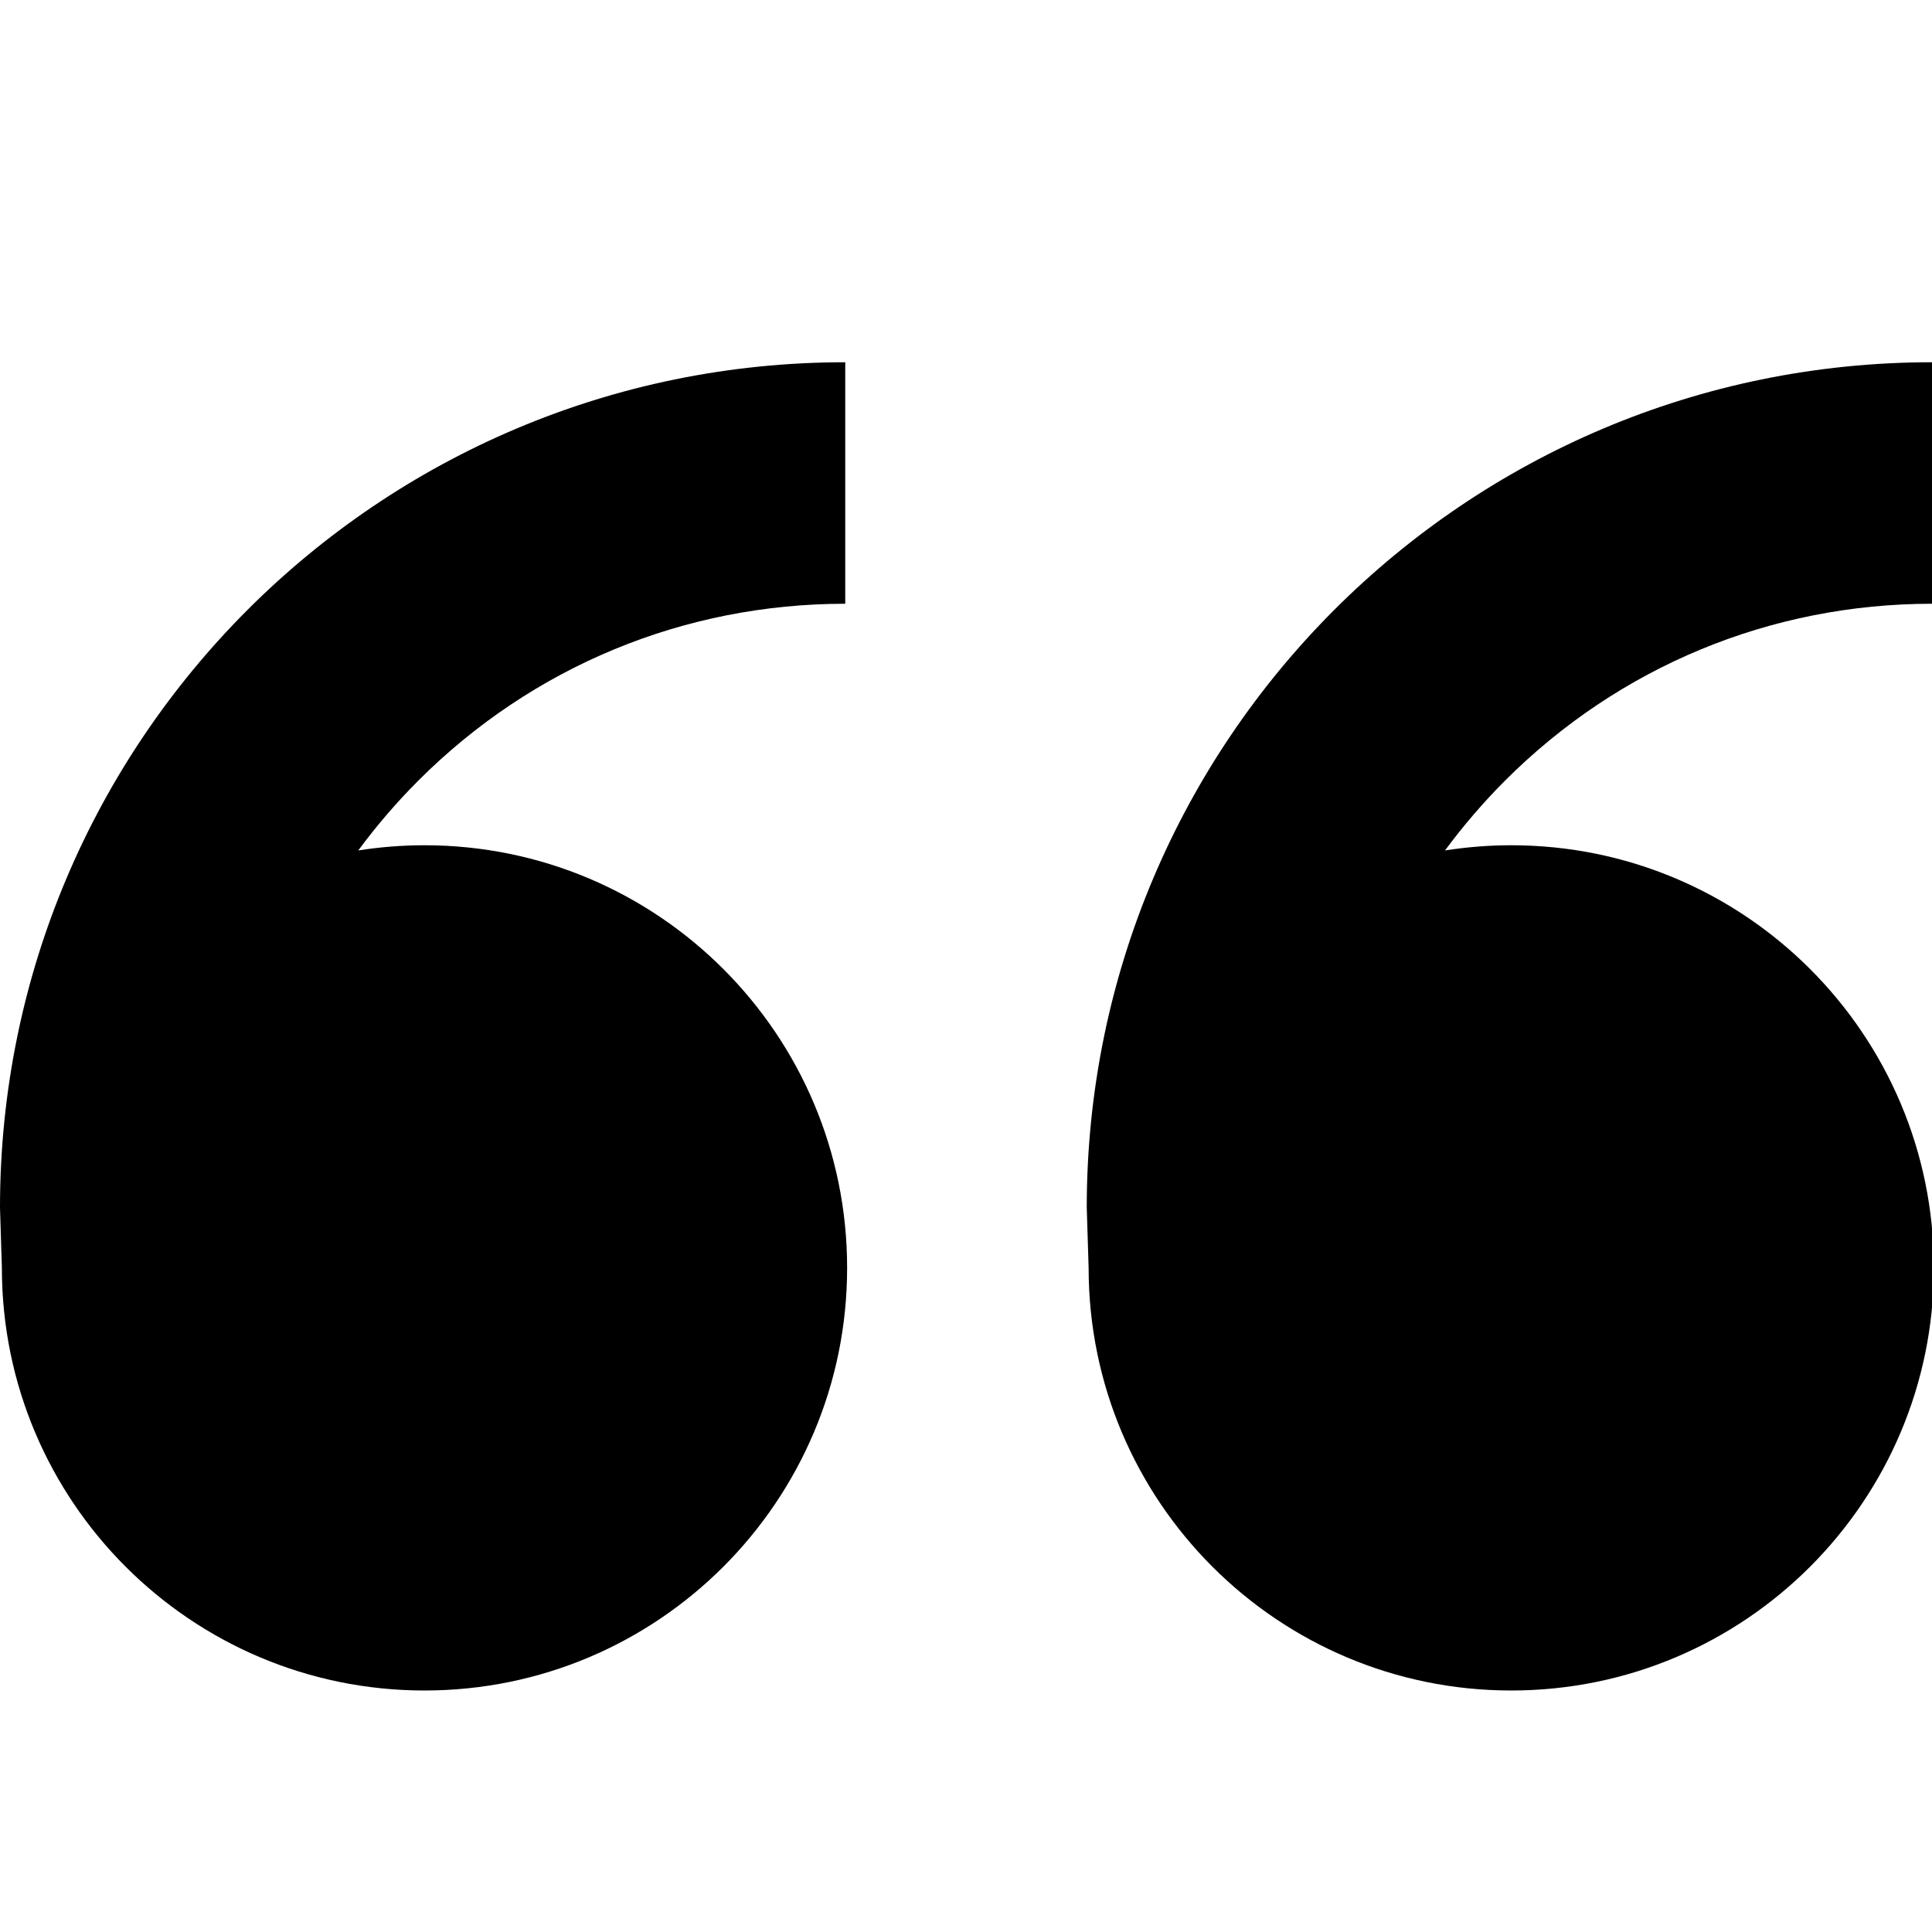
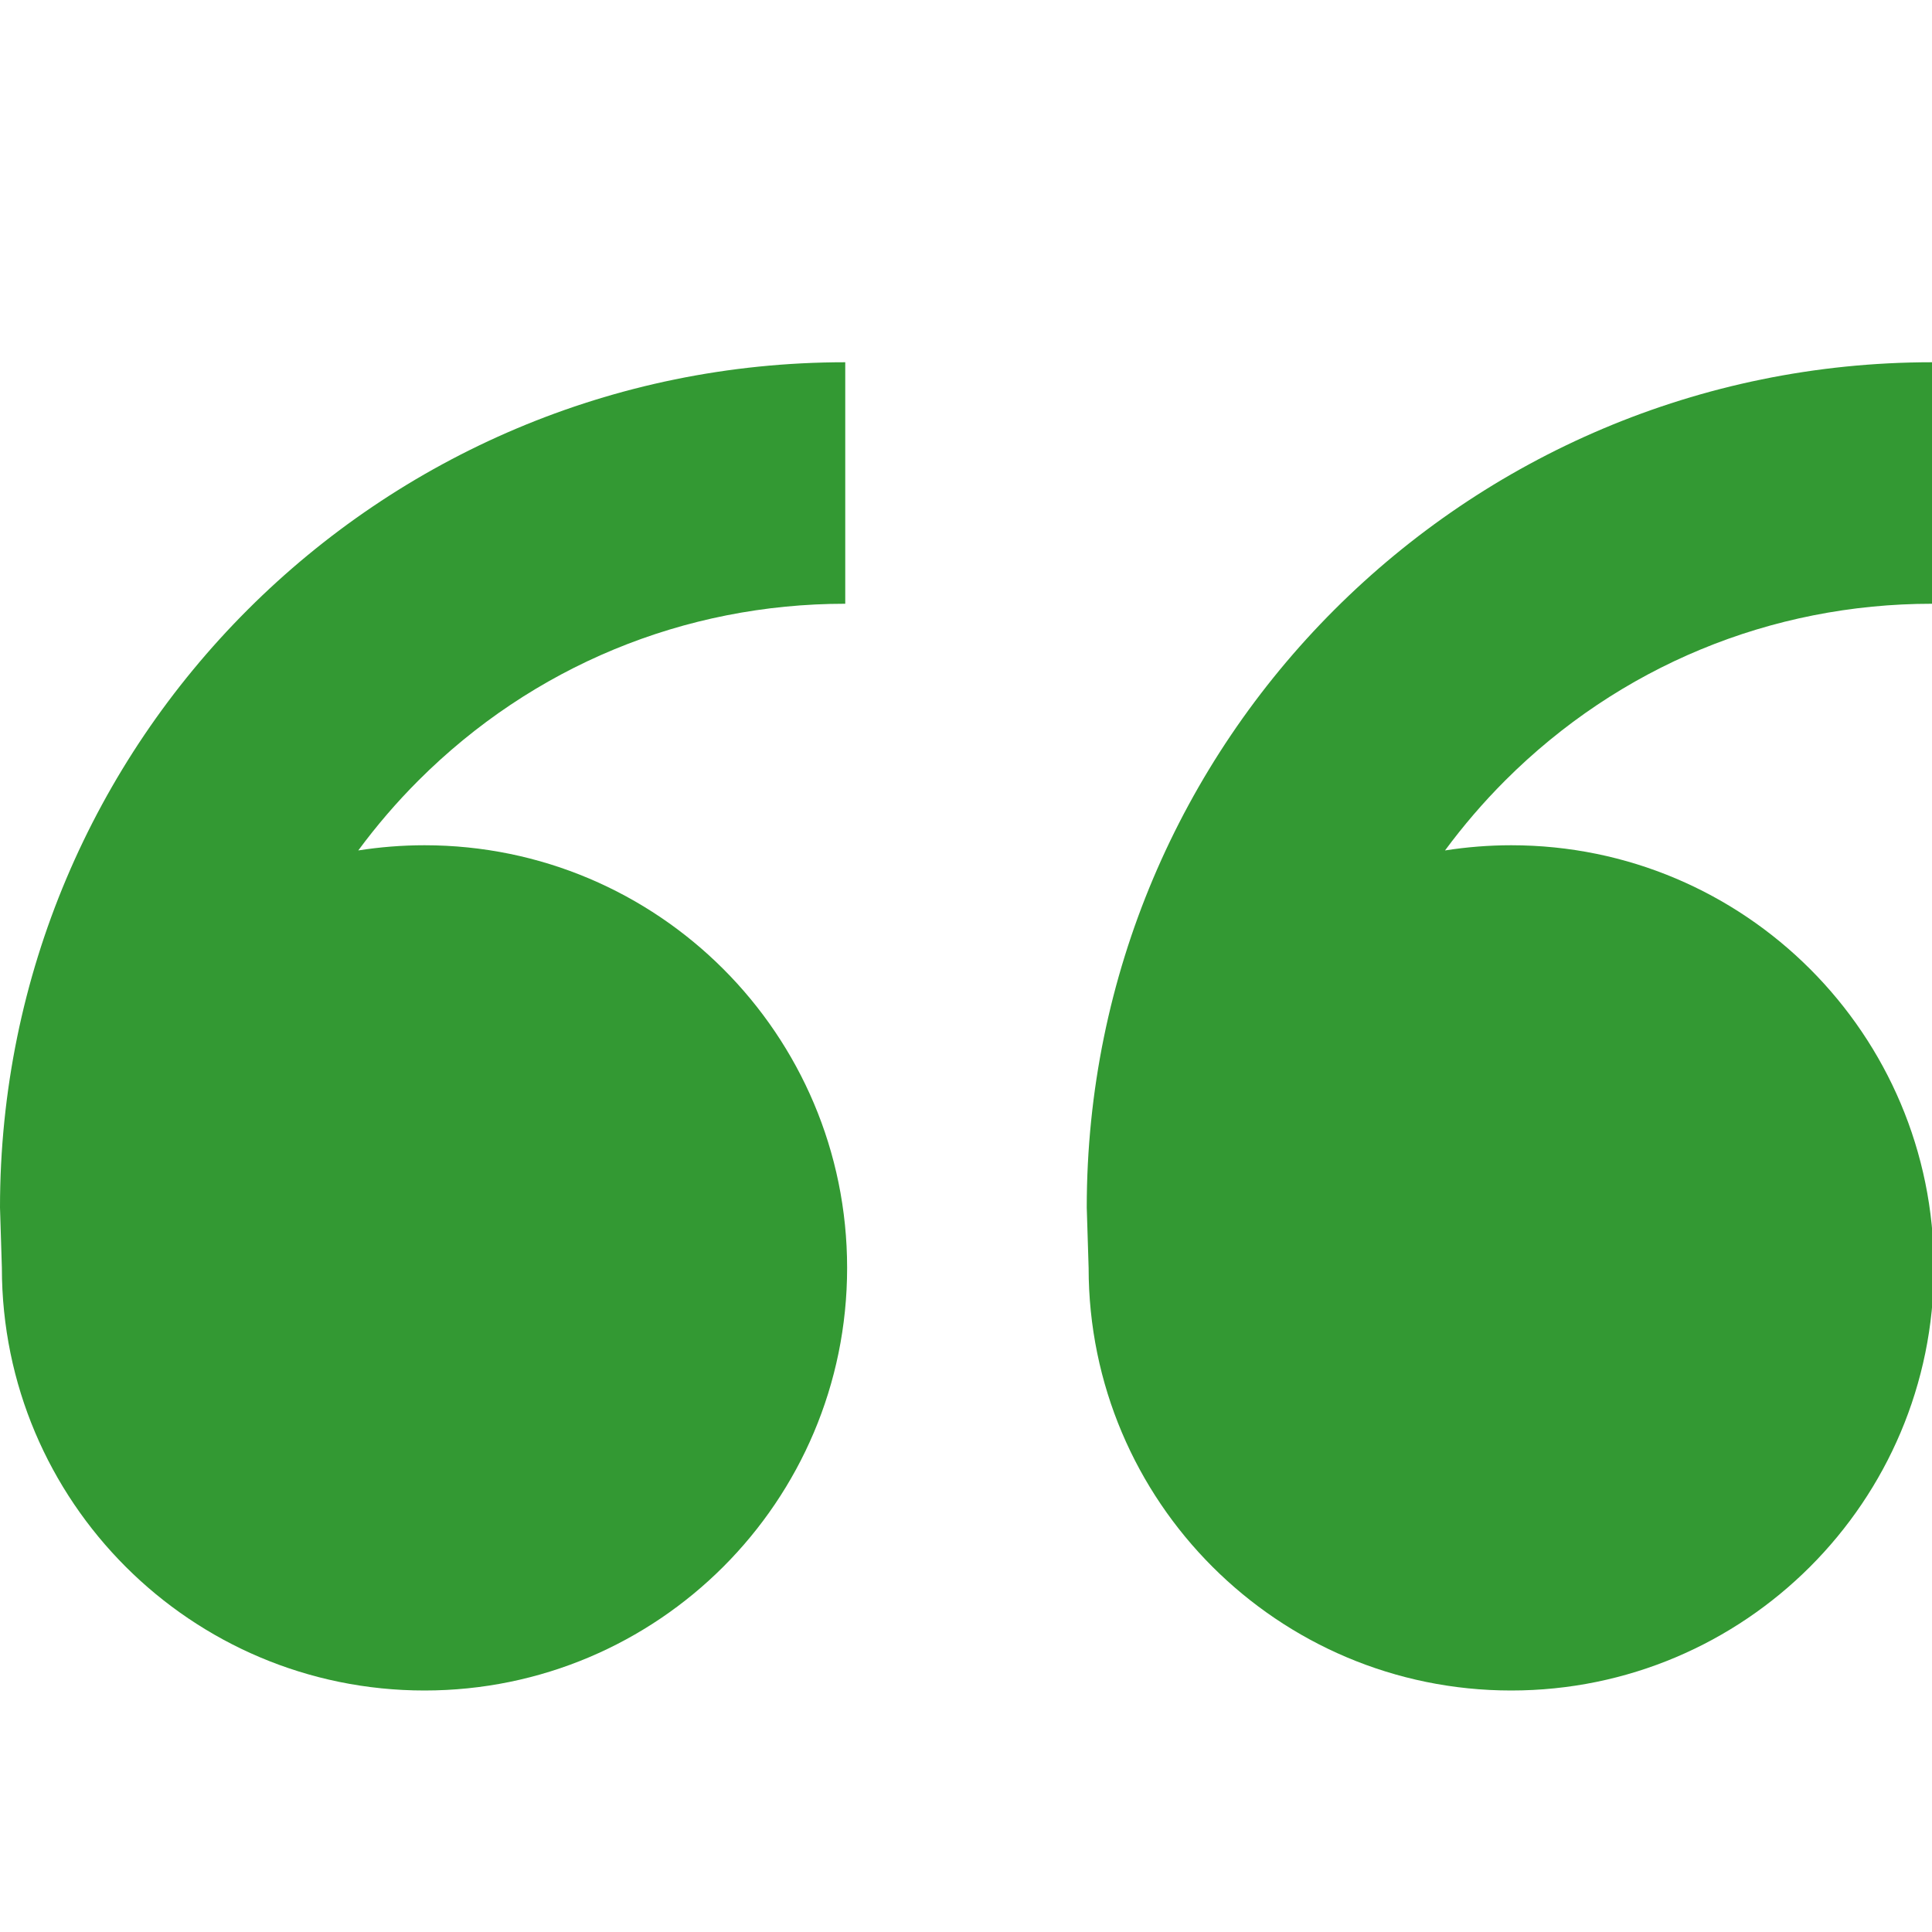
<svg xmlns="http://www.w3.org/2000/svg" version="1.0" id="Layer_1" x="0px" y="0px" viewBox="0 0 32 32" style="enable-background:new 0 0 32 32;" xml:space="preserve">
-   <path d="M7.031 14c3.866 0 7 3.134 7 7s-3.134 7-7 7-7-3.134-7-7l-0.031-1c0-7.732 6.268-14 14-14v4c-2.671 0-5.182 1.040-7.071 2.929-0.364 0.364-0.695 0.751-0.995 1.157 0.357-0.056 0.724-0.086 1.097-0.086zM25.031 14c3.866 0 7 3.134 7 7s-3.134 7-7 7-7-3.134-7-7l-0.031-1c0-7.732 6.268-14 14-14v4c-2.671 0-5.182 1.040-7.071 2.929-0.364 0.364-0.695 0.751-0.995 1.157 0.358-0.056 0.724-0.086 1.097-0.086z" />
+   <path fill="#393" d="M7.031 14c3.866 0 7 3.134 7 7s-3.134 7-7 7-7-3.134-7-7l-0.031-1c0-7.732 6.268-14 14-14v4c-2.671 0-5.182 1.040-7.071 2.929-0.364 0.364-0.695 0.751-0.995 1.157 0.357-0.056 0.724-0.086 1.097-0.086zM25.031 14c3.866 0 7 3.134 7 7s-3.134 7-7 7-7-3.134-7-7l-0.031-1c0-7.732 6.268-14 14-14v4c-2.671 0-5.182 1.040-7.071 2.929-0.364 0.364-0.695 0.751-0.995 1.157 0.358-0.056 0.724-0.086 1.097-0.086z" />
</svg>
